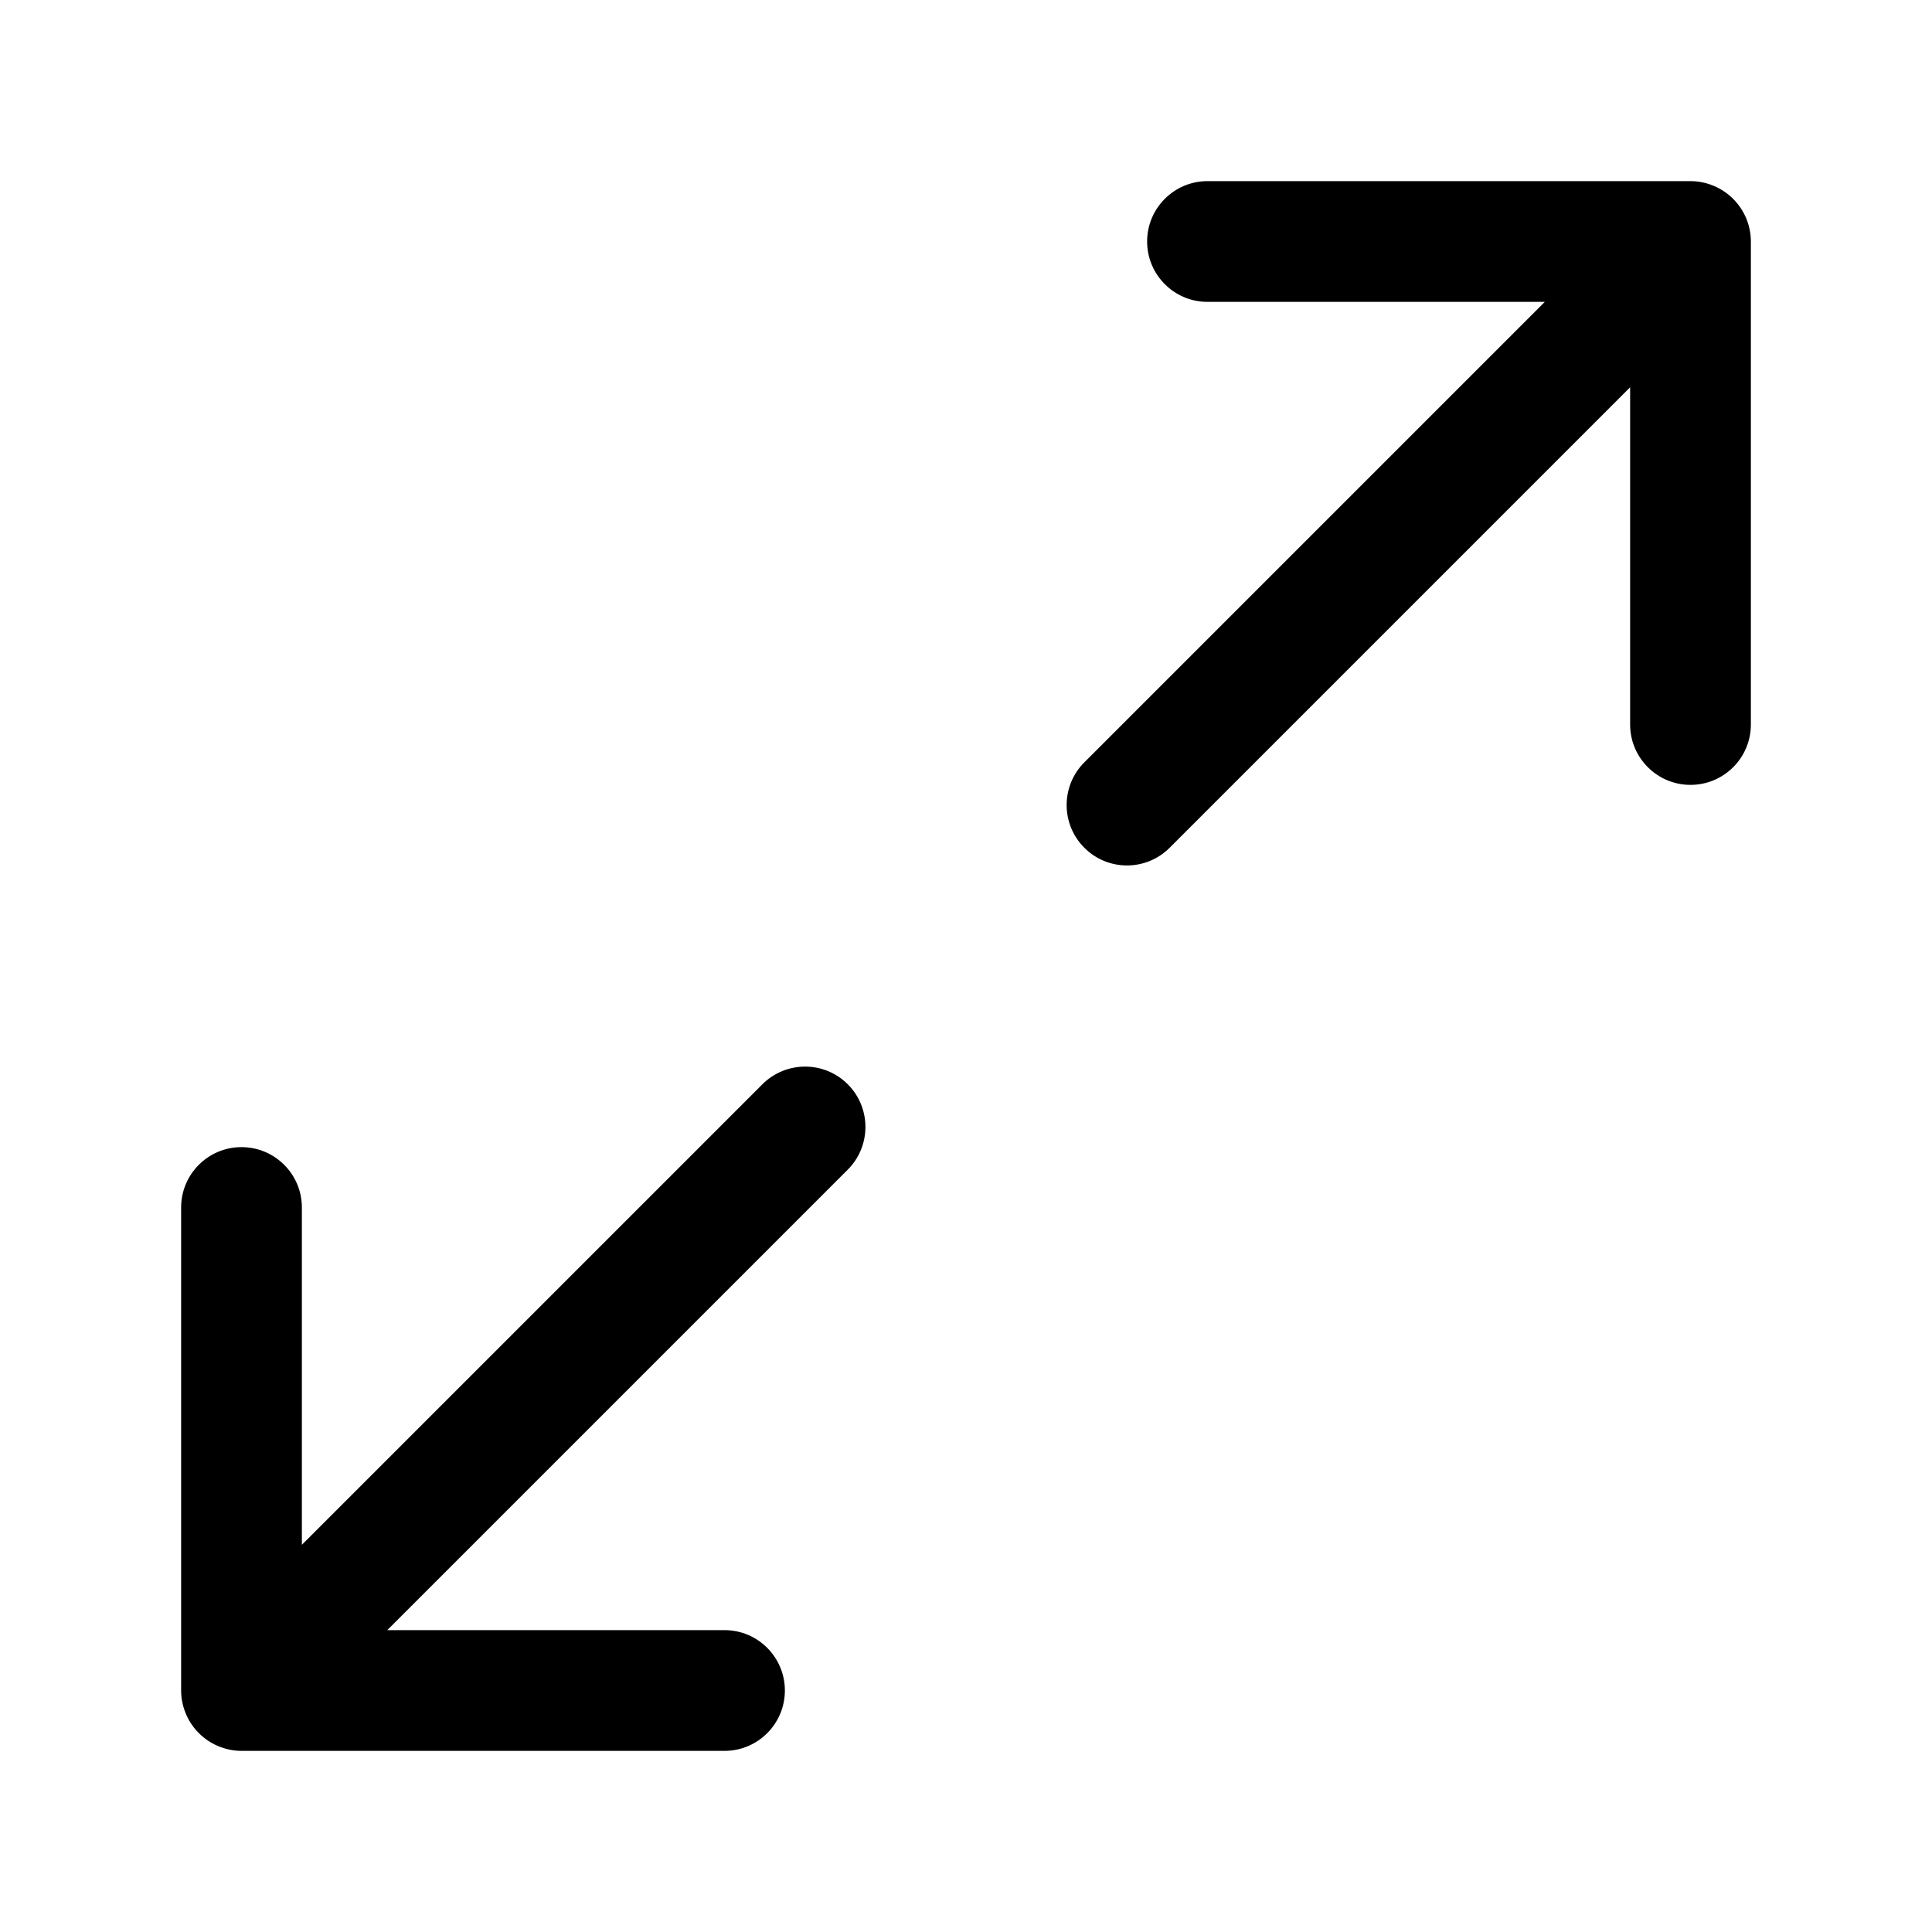
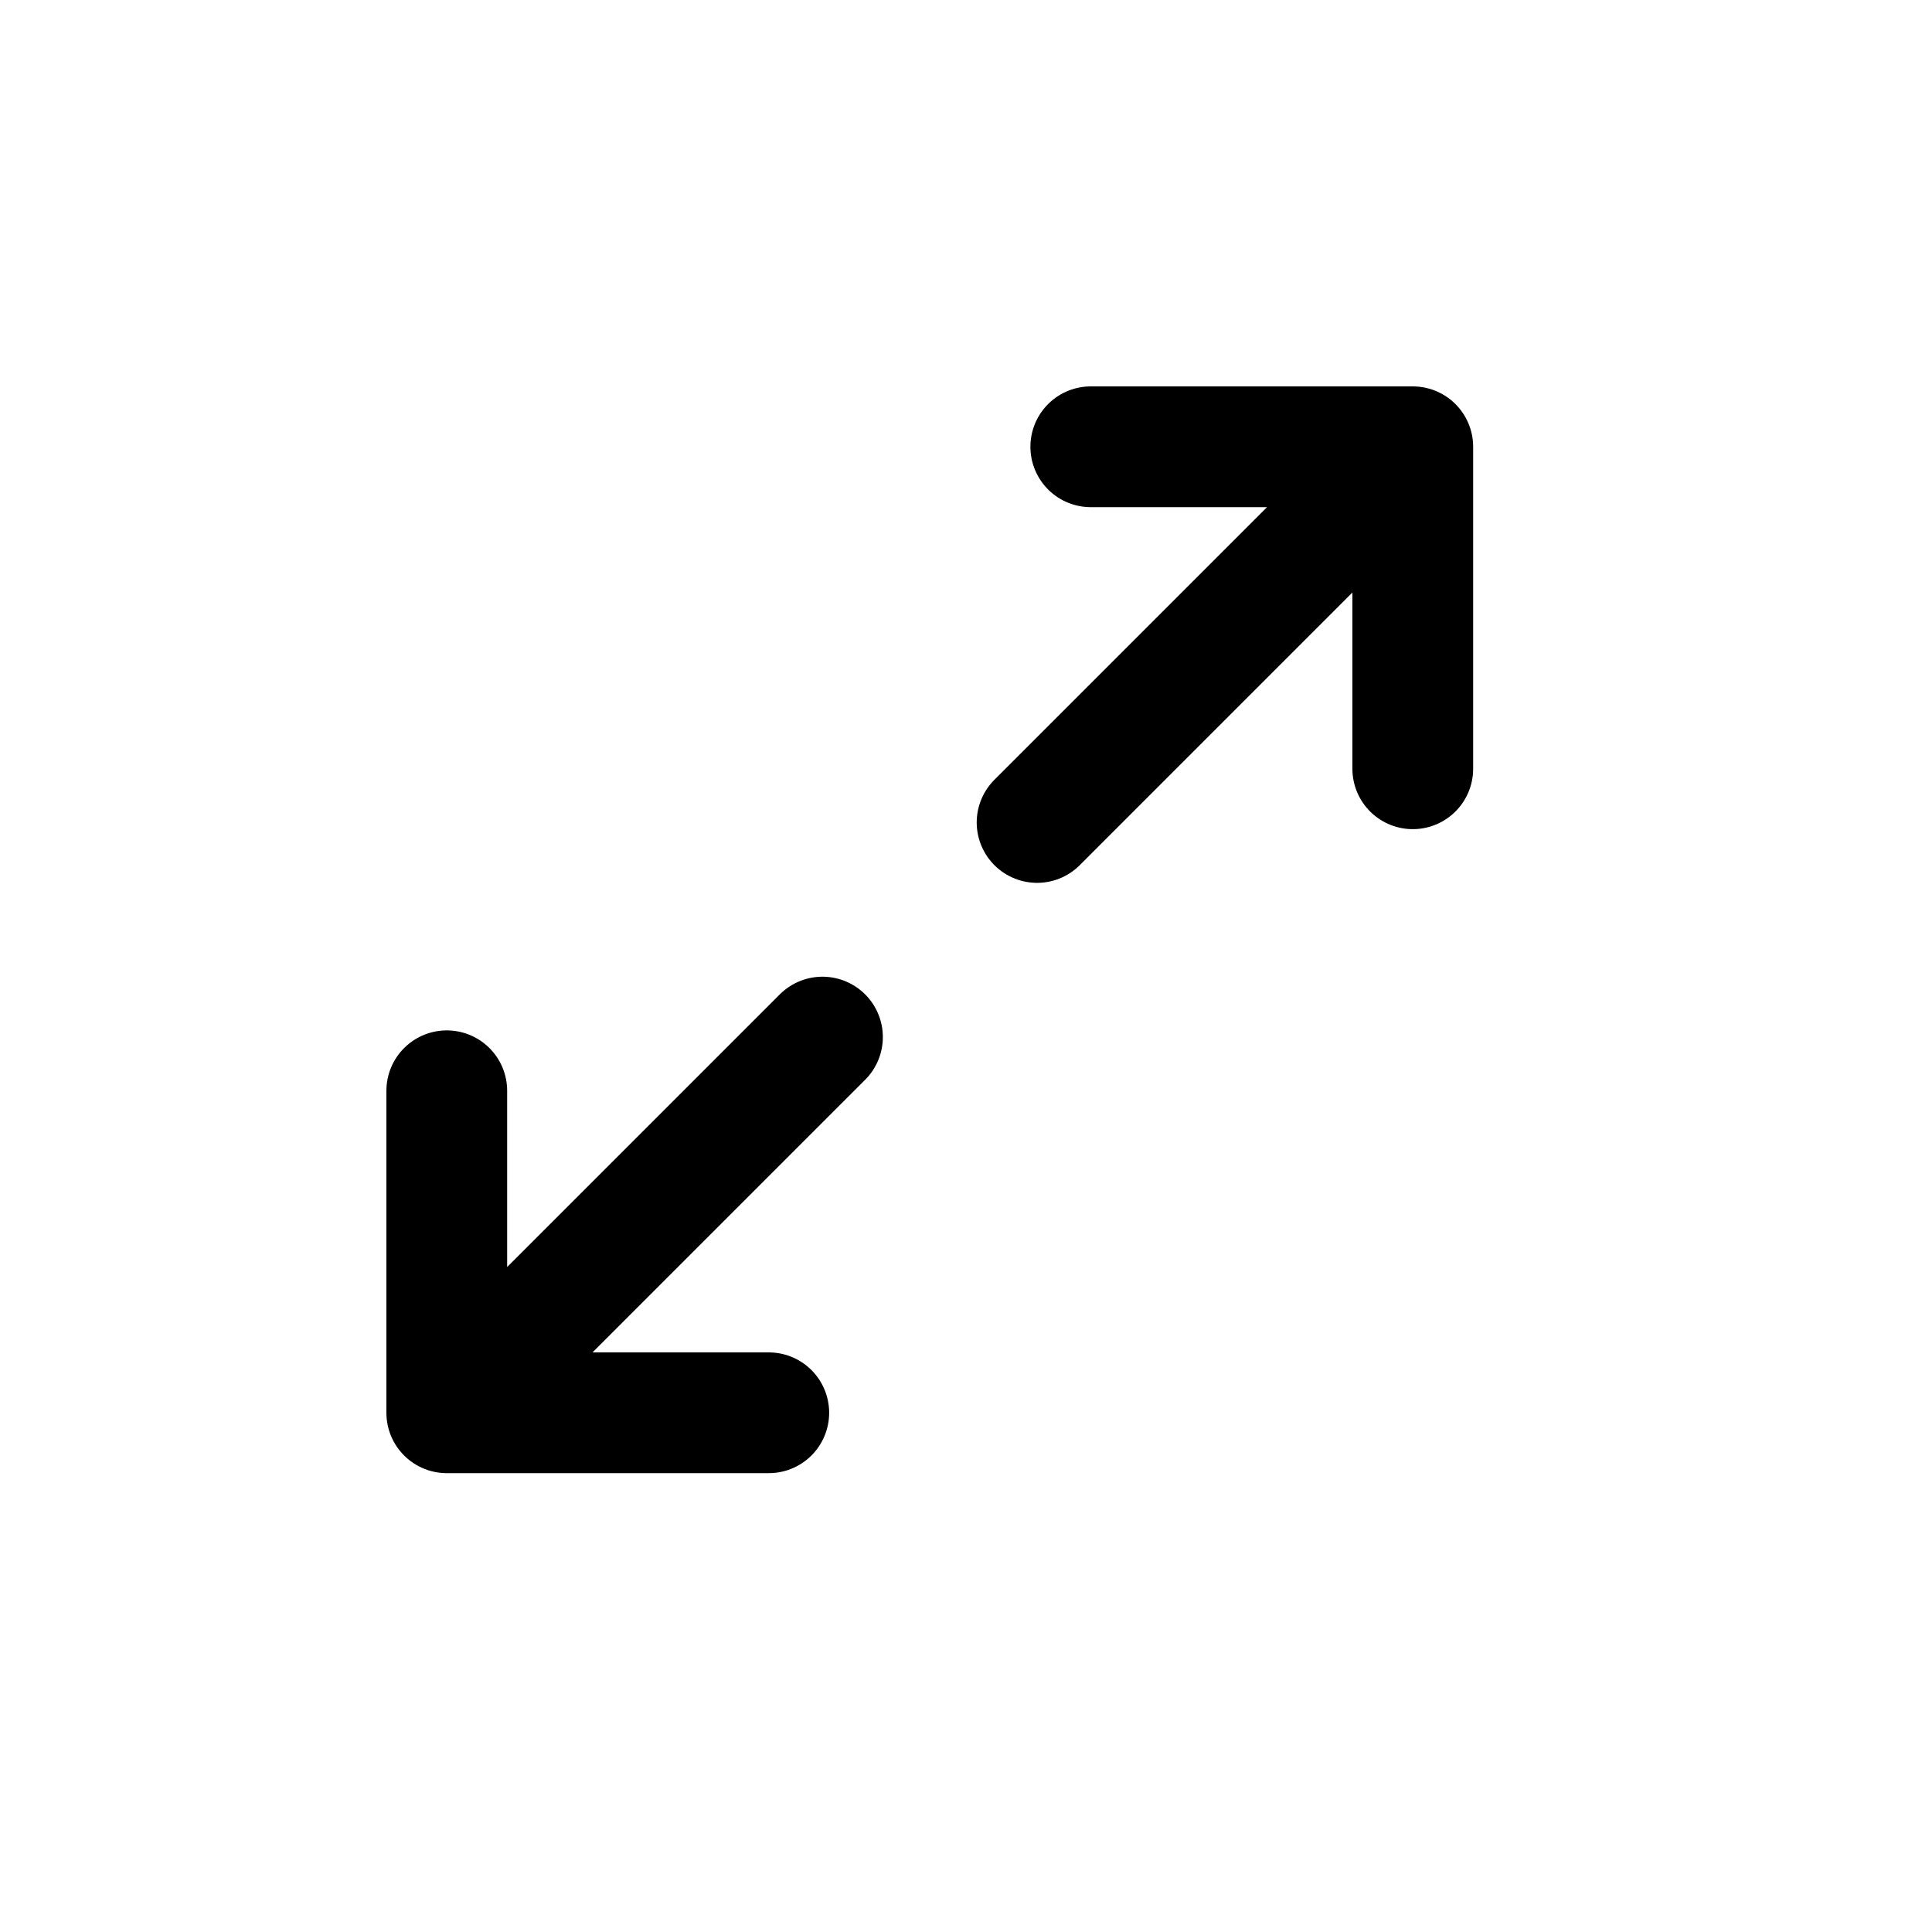
- <svg xmlns="http://www.w3.org/2000/svg" viewBox="0 0 24 24" fill="none">
-   <path d="M21.75 3V9C21.75 9.414 21.414 9.75 21 9.75C20.586 9.75 20.25 9.414 20.25 9V4.811L14.53 10.531C14.384 10.677 14.192 10.751 14 10.751C13.808 10.751 13.616 10.678 13.47 10.531C13.177 10.238 13.177 9.763 13.47 9.47L19.19 3.75H15C14.586 3.75 14.25 3.414 14.25 3C14.25 2.586 14.586 2.25 15 2.25H21C21.098 2.25 21.195 2.27 21.287 2.308C21.47 2.384 21.616 2.53 21.693 2.714C21.73 2.805 21.75 2.902 21.75 3ZM9.47 13.47L3.75 19.19V15C3.75 14.586 3.414 14.25 3 14.25C2.586 14.25 2.25 14.586 2.25 15V21C2.25 21.098 2.27 21.195 2.308 21.287C2.384 21.47 2.53 21.616 2.713 21.692C2.805 21.73 2.902 21.75 3 21.75H9C9.414 21.75 9.75 21.414 9.75 21C9.75 20.586 9.414 20.25 9 20.25H4.811L10.531 14.53C10.824 14.237 10.824 13.762 10.531 13.469C10.238 13.176 9.763 13.177 9.47 13.47Z" fill="currentColor" />
+ <svg xmlns="http://www.w3.org/2000/svg" viewBox="0 0 24 24" fill="none" stroke="currentColor" stroke-width="1.5" stroke-linecap="round" stroke-linejoin="round">
+   <path d="M13.55 5.55H17.55V9.55M17.55 5.55L12.883 10.217M9.55 17.55H5.55V13.55M5.55 17.55L10.217 12.883" />
</svg>
